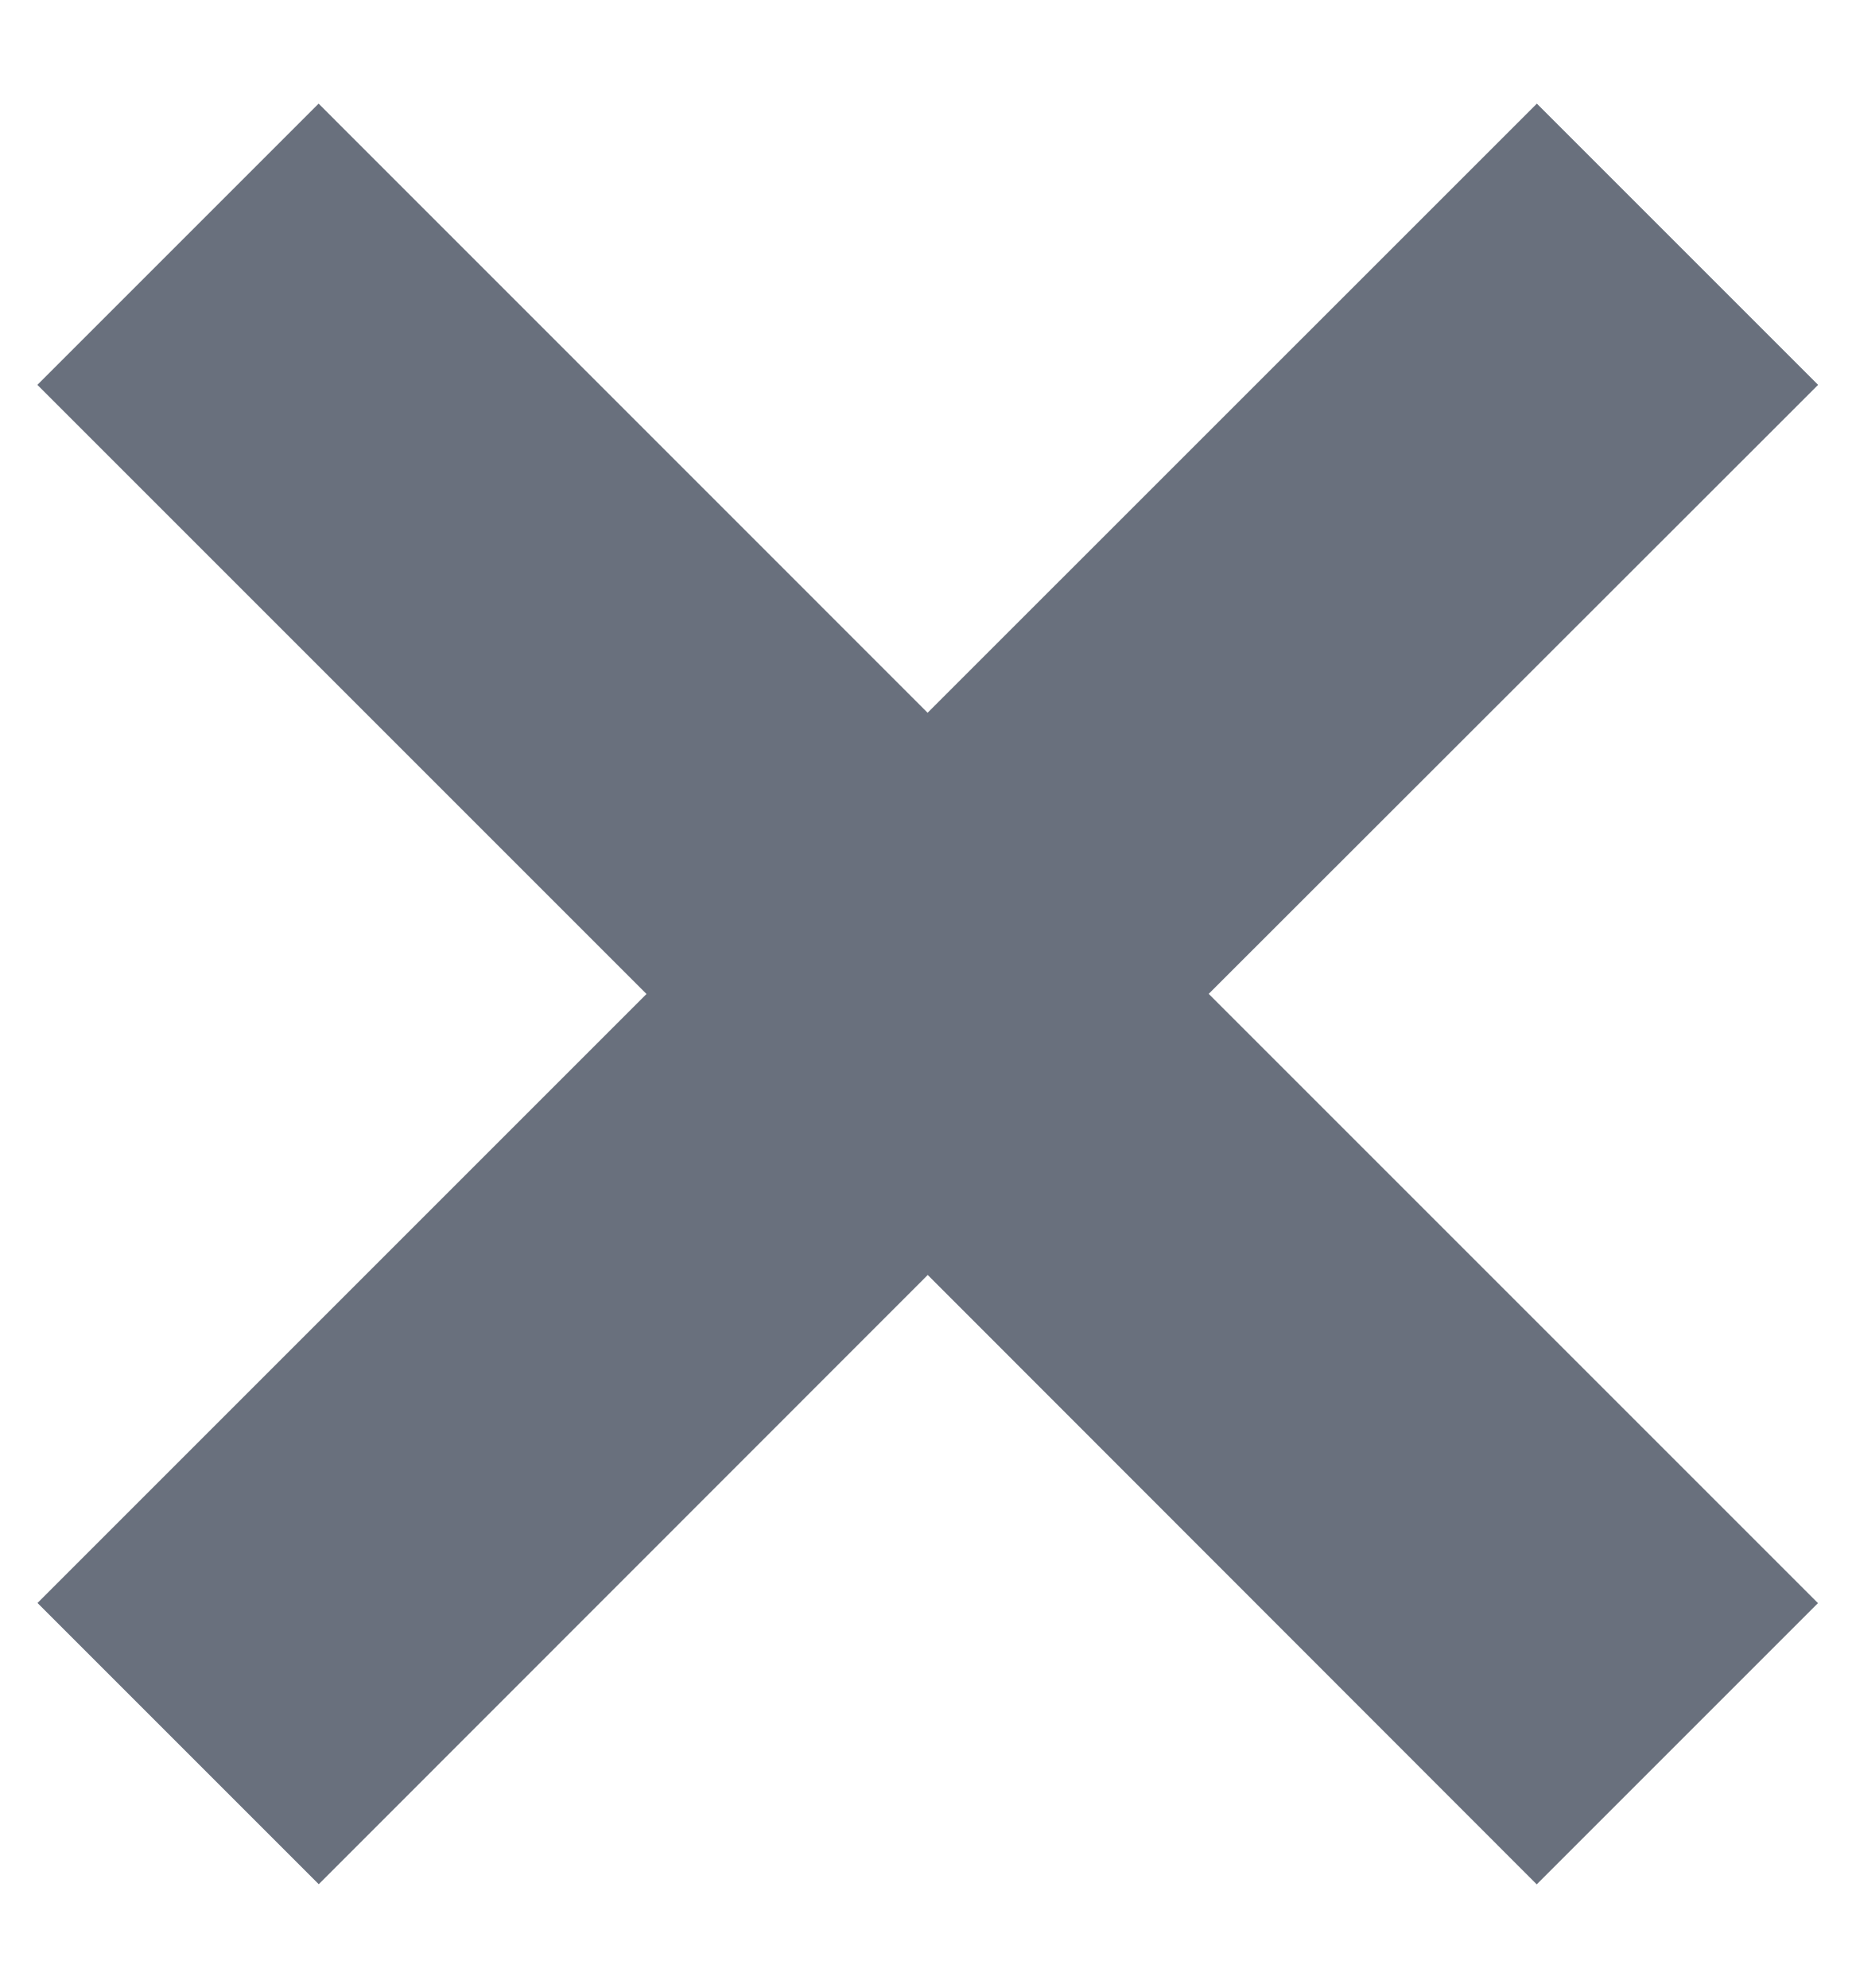
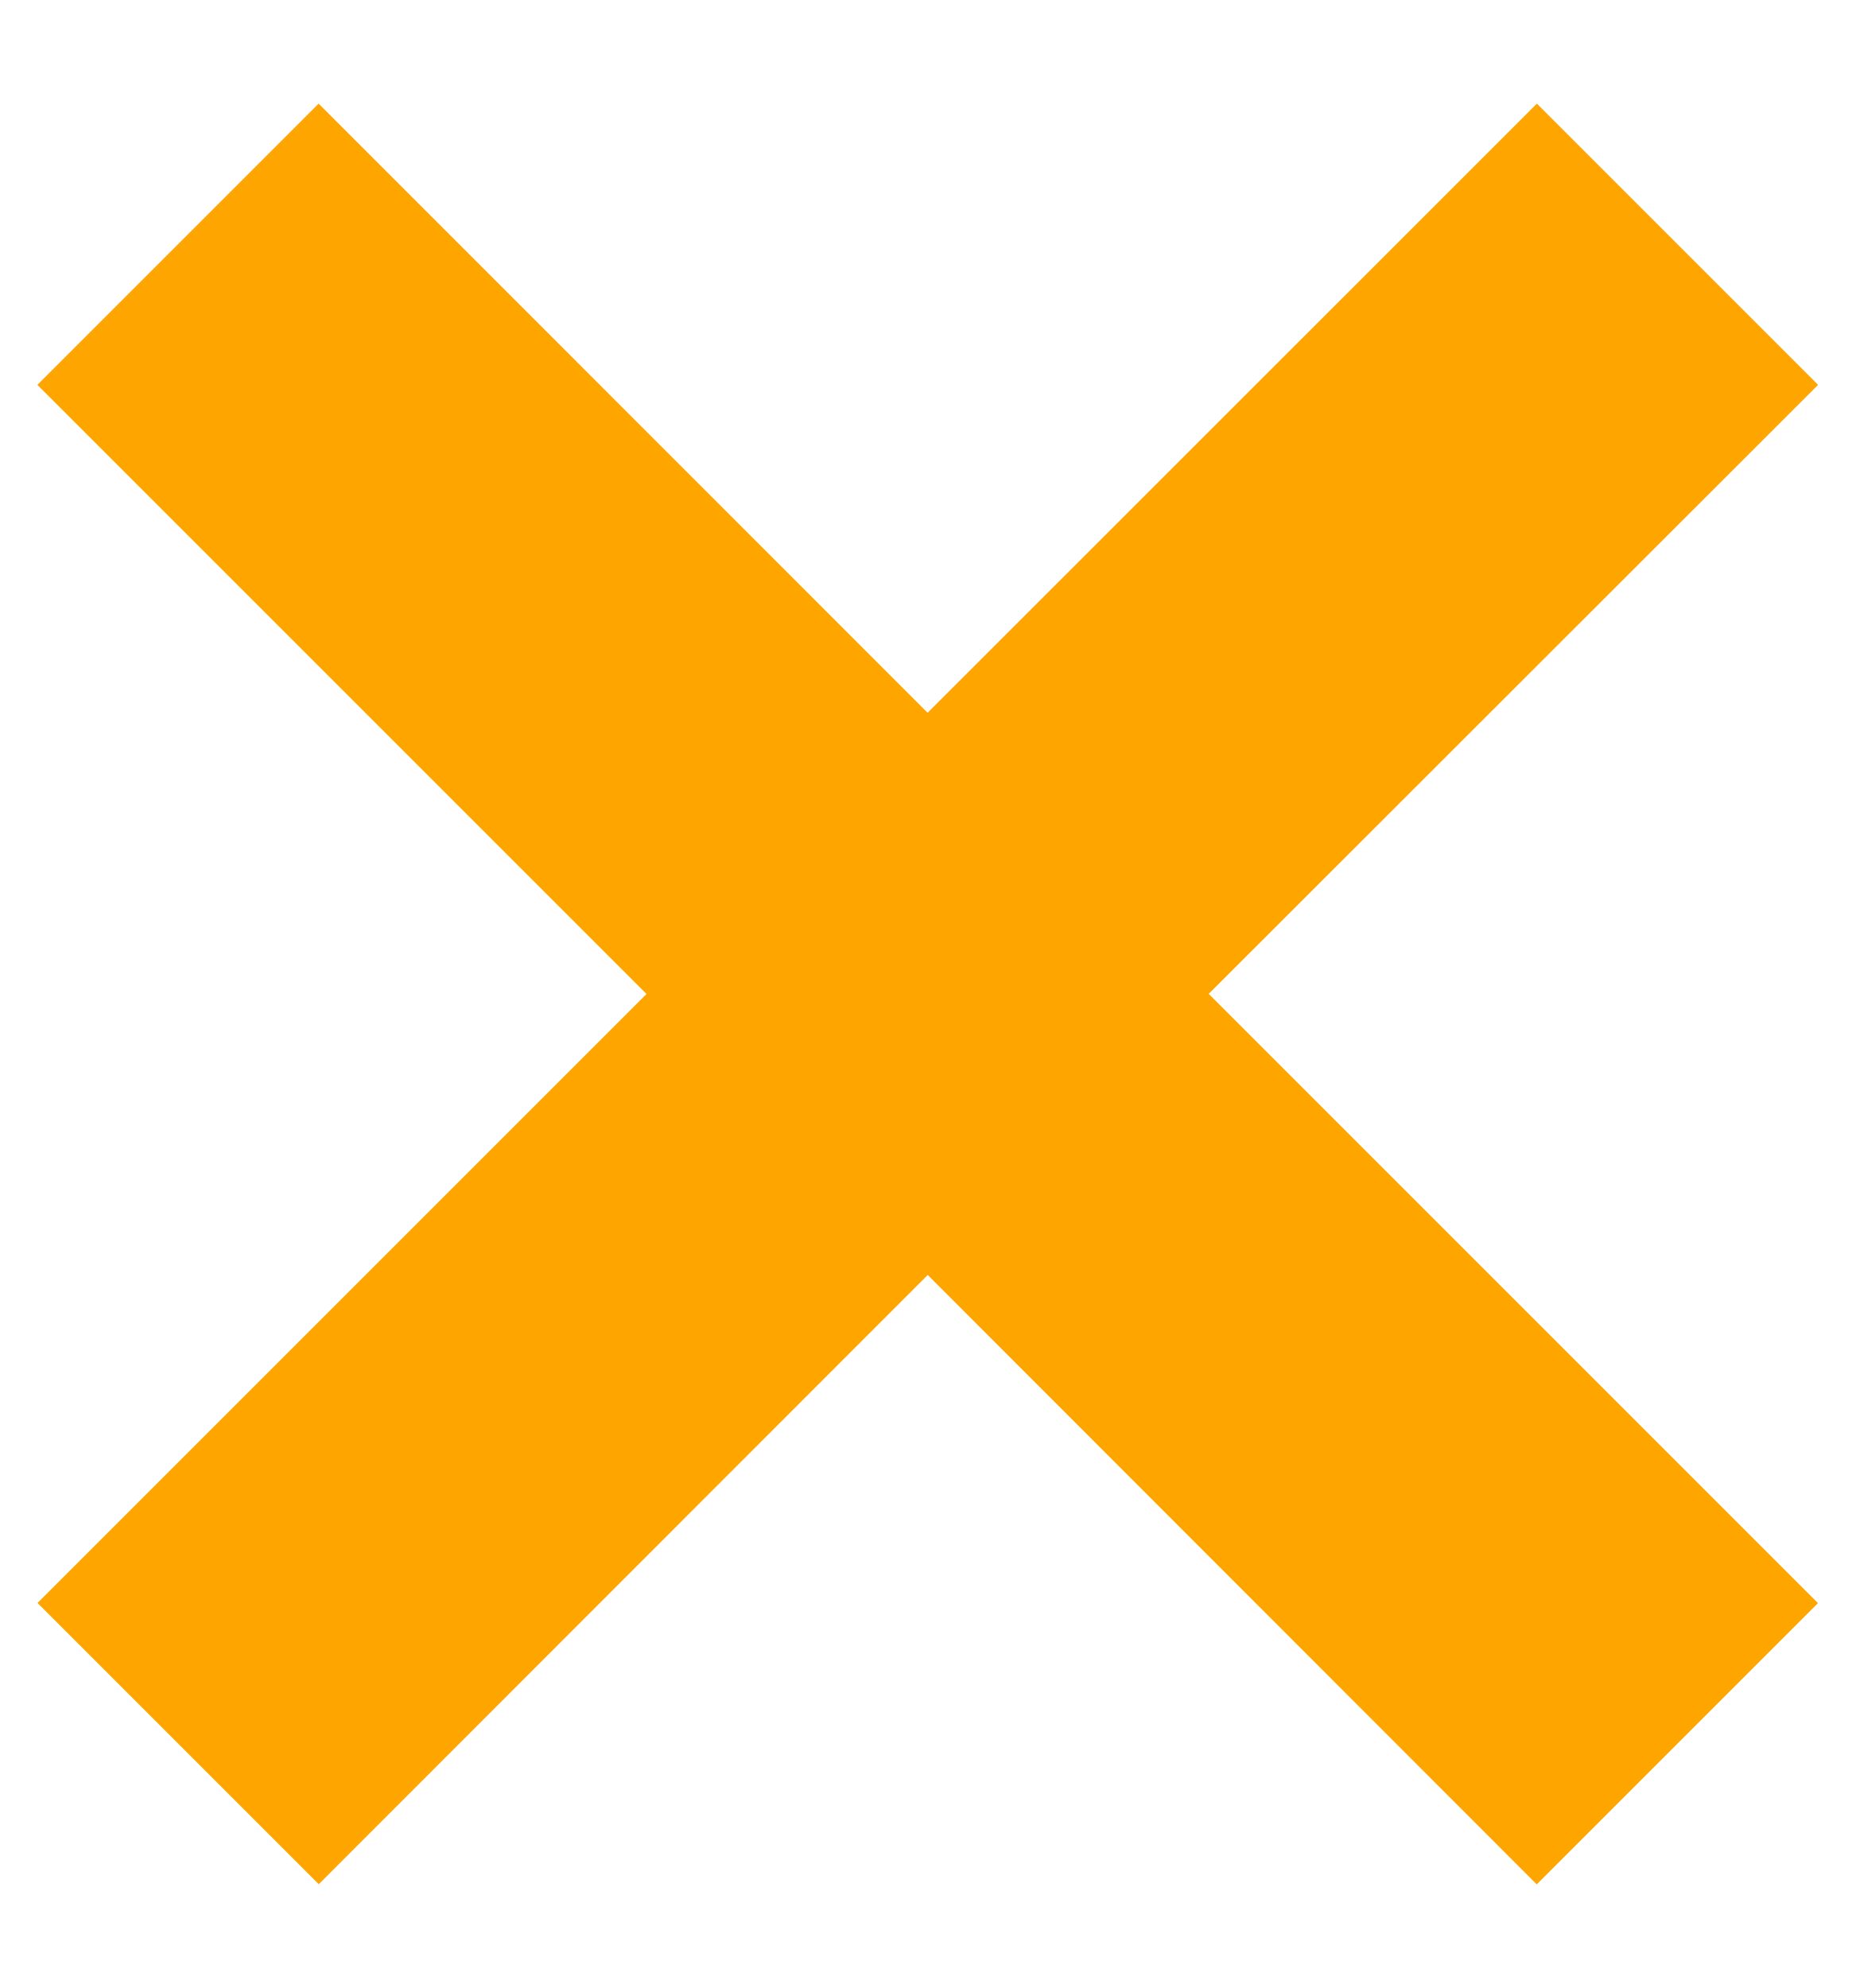
<svg xmlns="http://www.w3.org/2000/svg" width="14" height="15">
-   <path d="m11.596.782 2.122 2.122L9.12 7.499l4.597 4.597-2.122 2.122L7 9.62l-4.595 4.597-2.122-2.122L4.878 7.5.282 2.904 2.404.782l4.595 4.596L11.596.782Z" fill="#69707D" fill-rule="evenodd" />
+   <path d="m11.596.782 2.122 2.122L9.12 7.499l4.597 4.597-2.122 2.122L7 9.62l-4.595 4.597-2.122-2.122L4.878 7.5.282 2.904 2.404.782l4.595 4.596L11.596.782Z" fill="Orange" fill-rule="evenodd" />
</svg>
